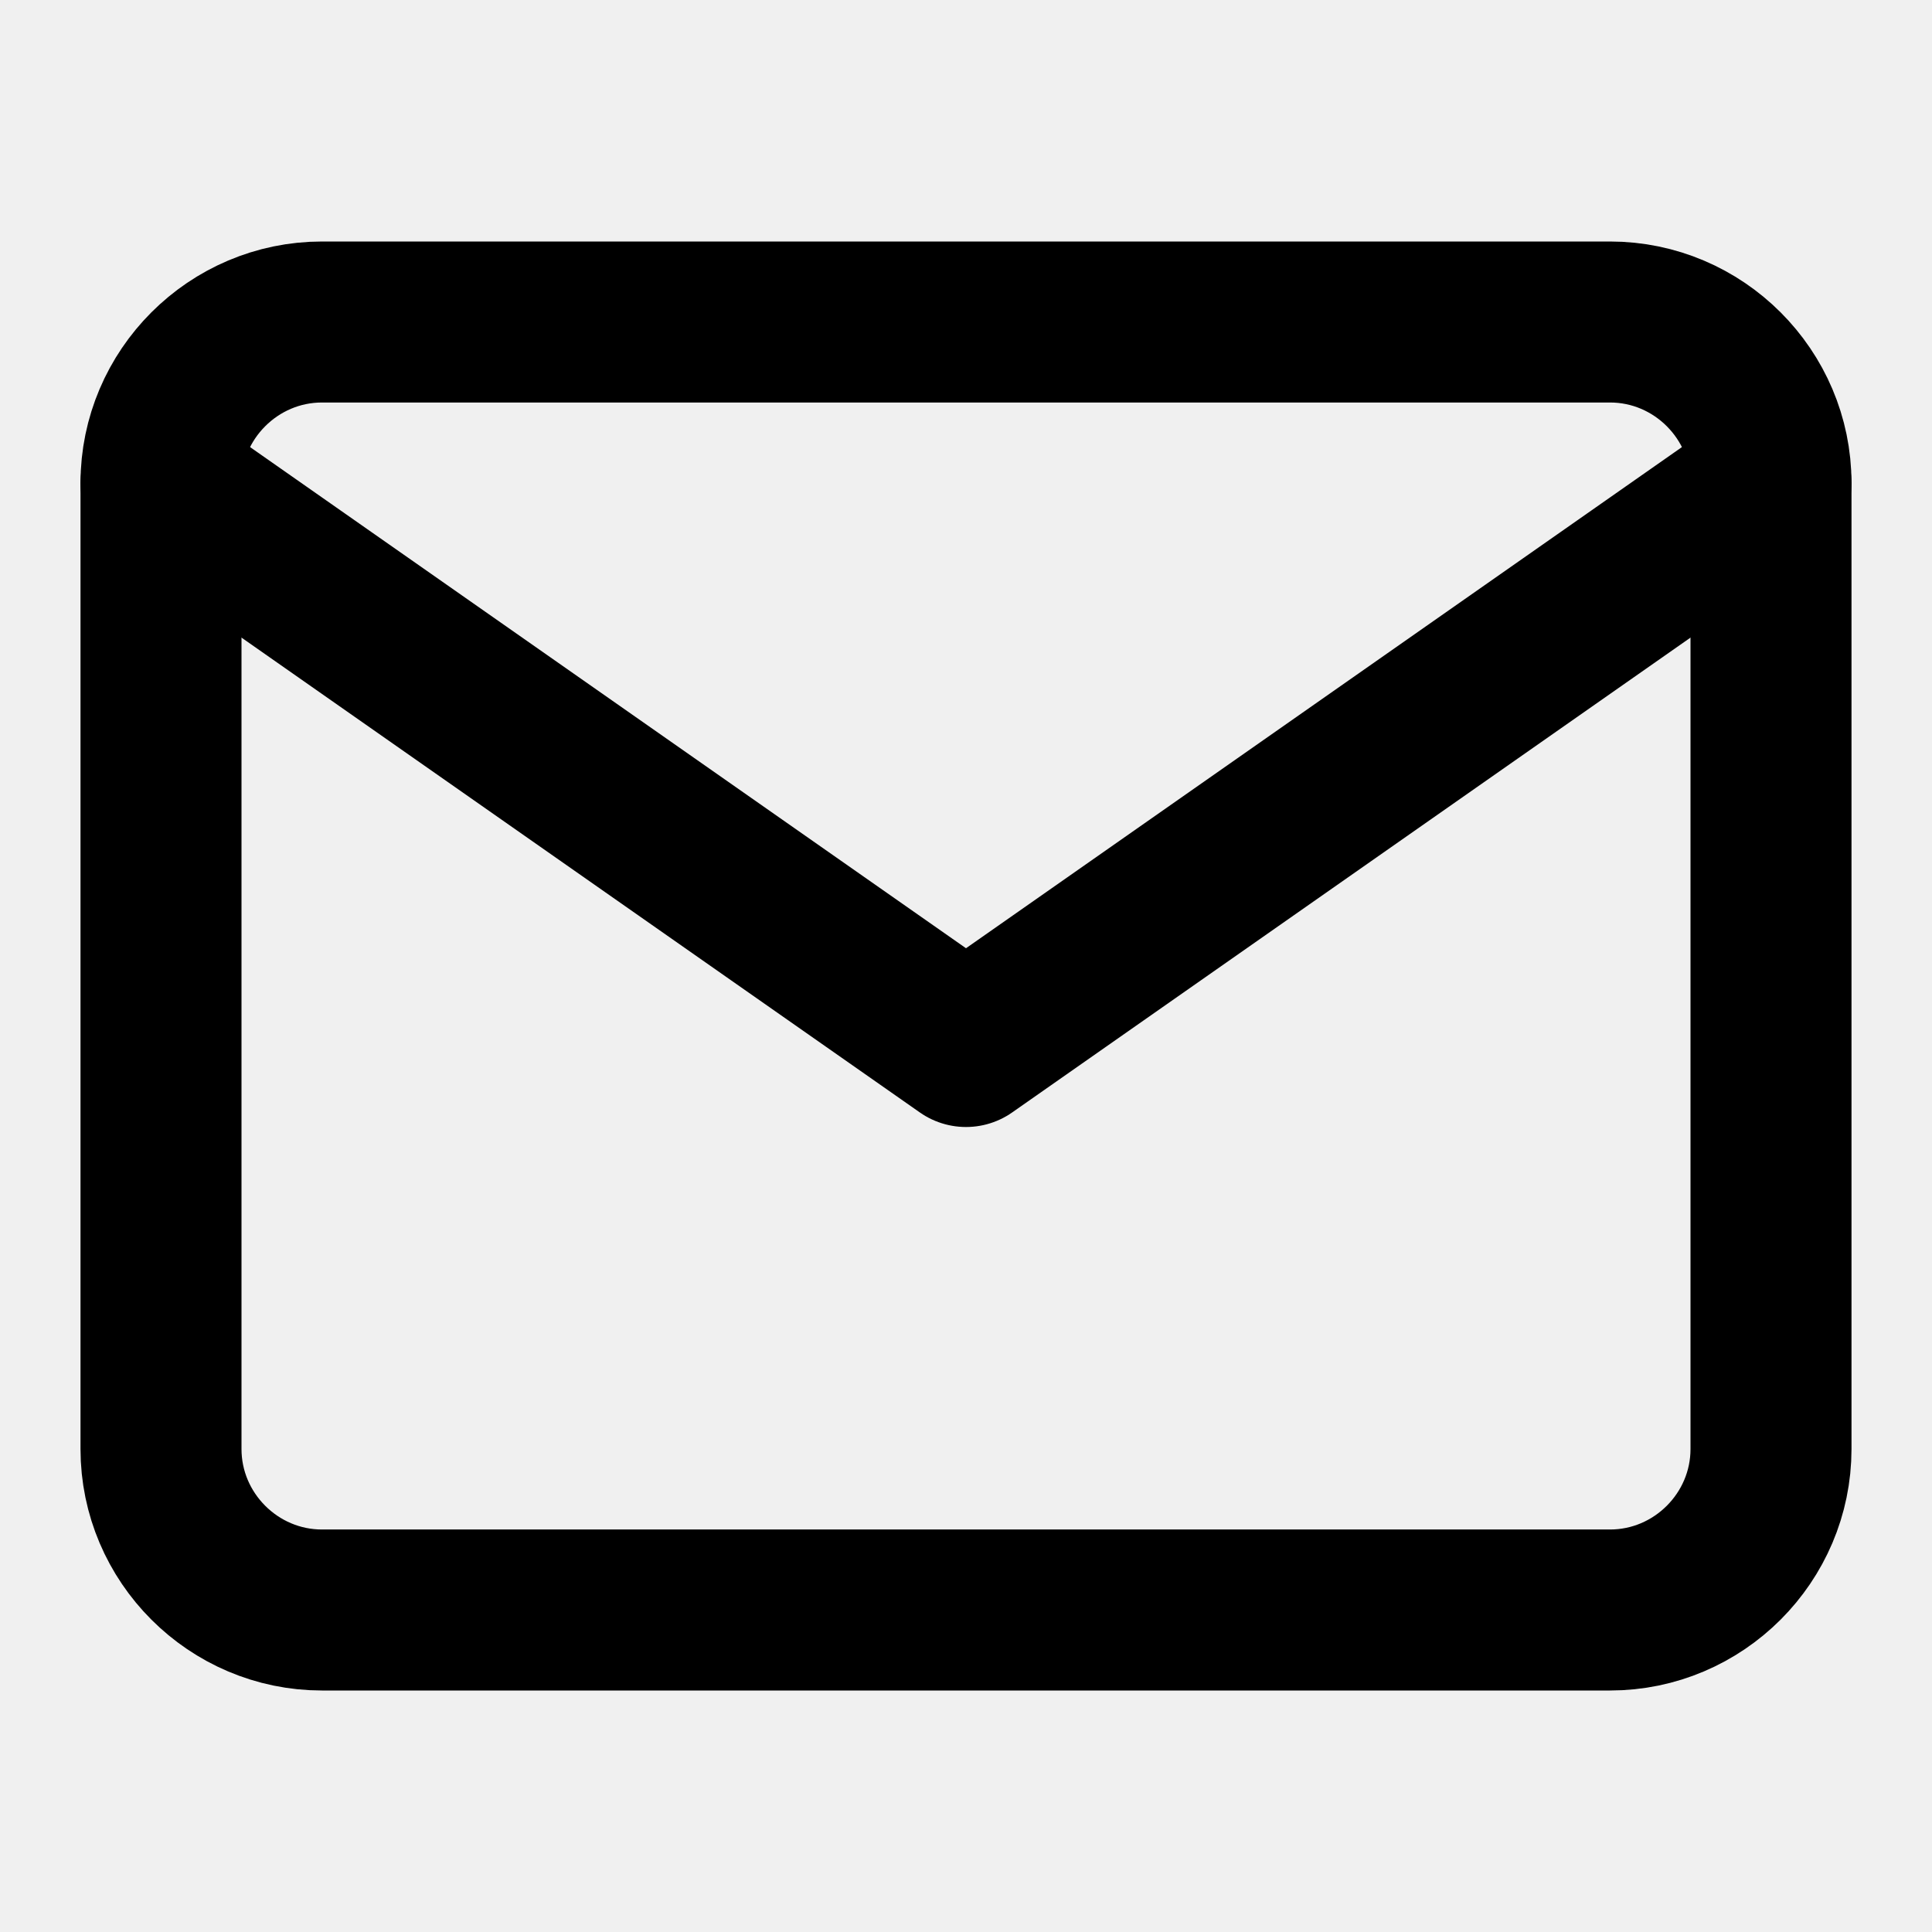
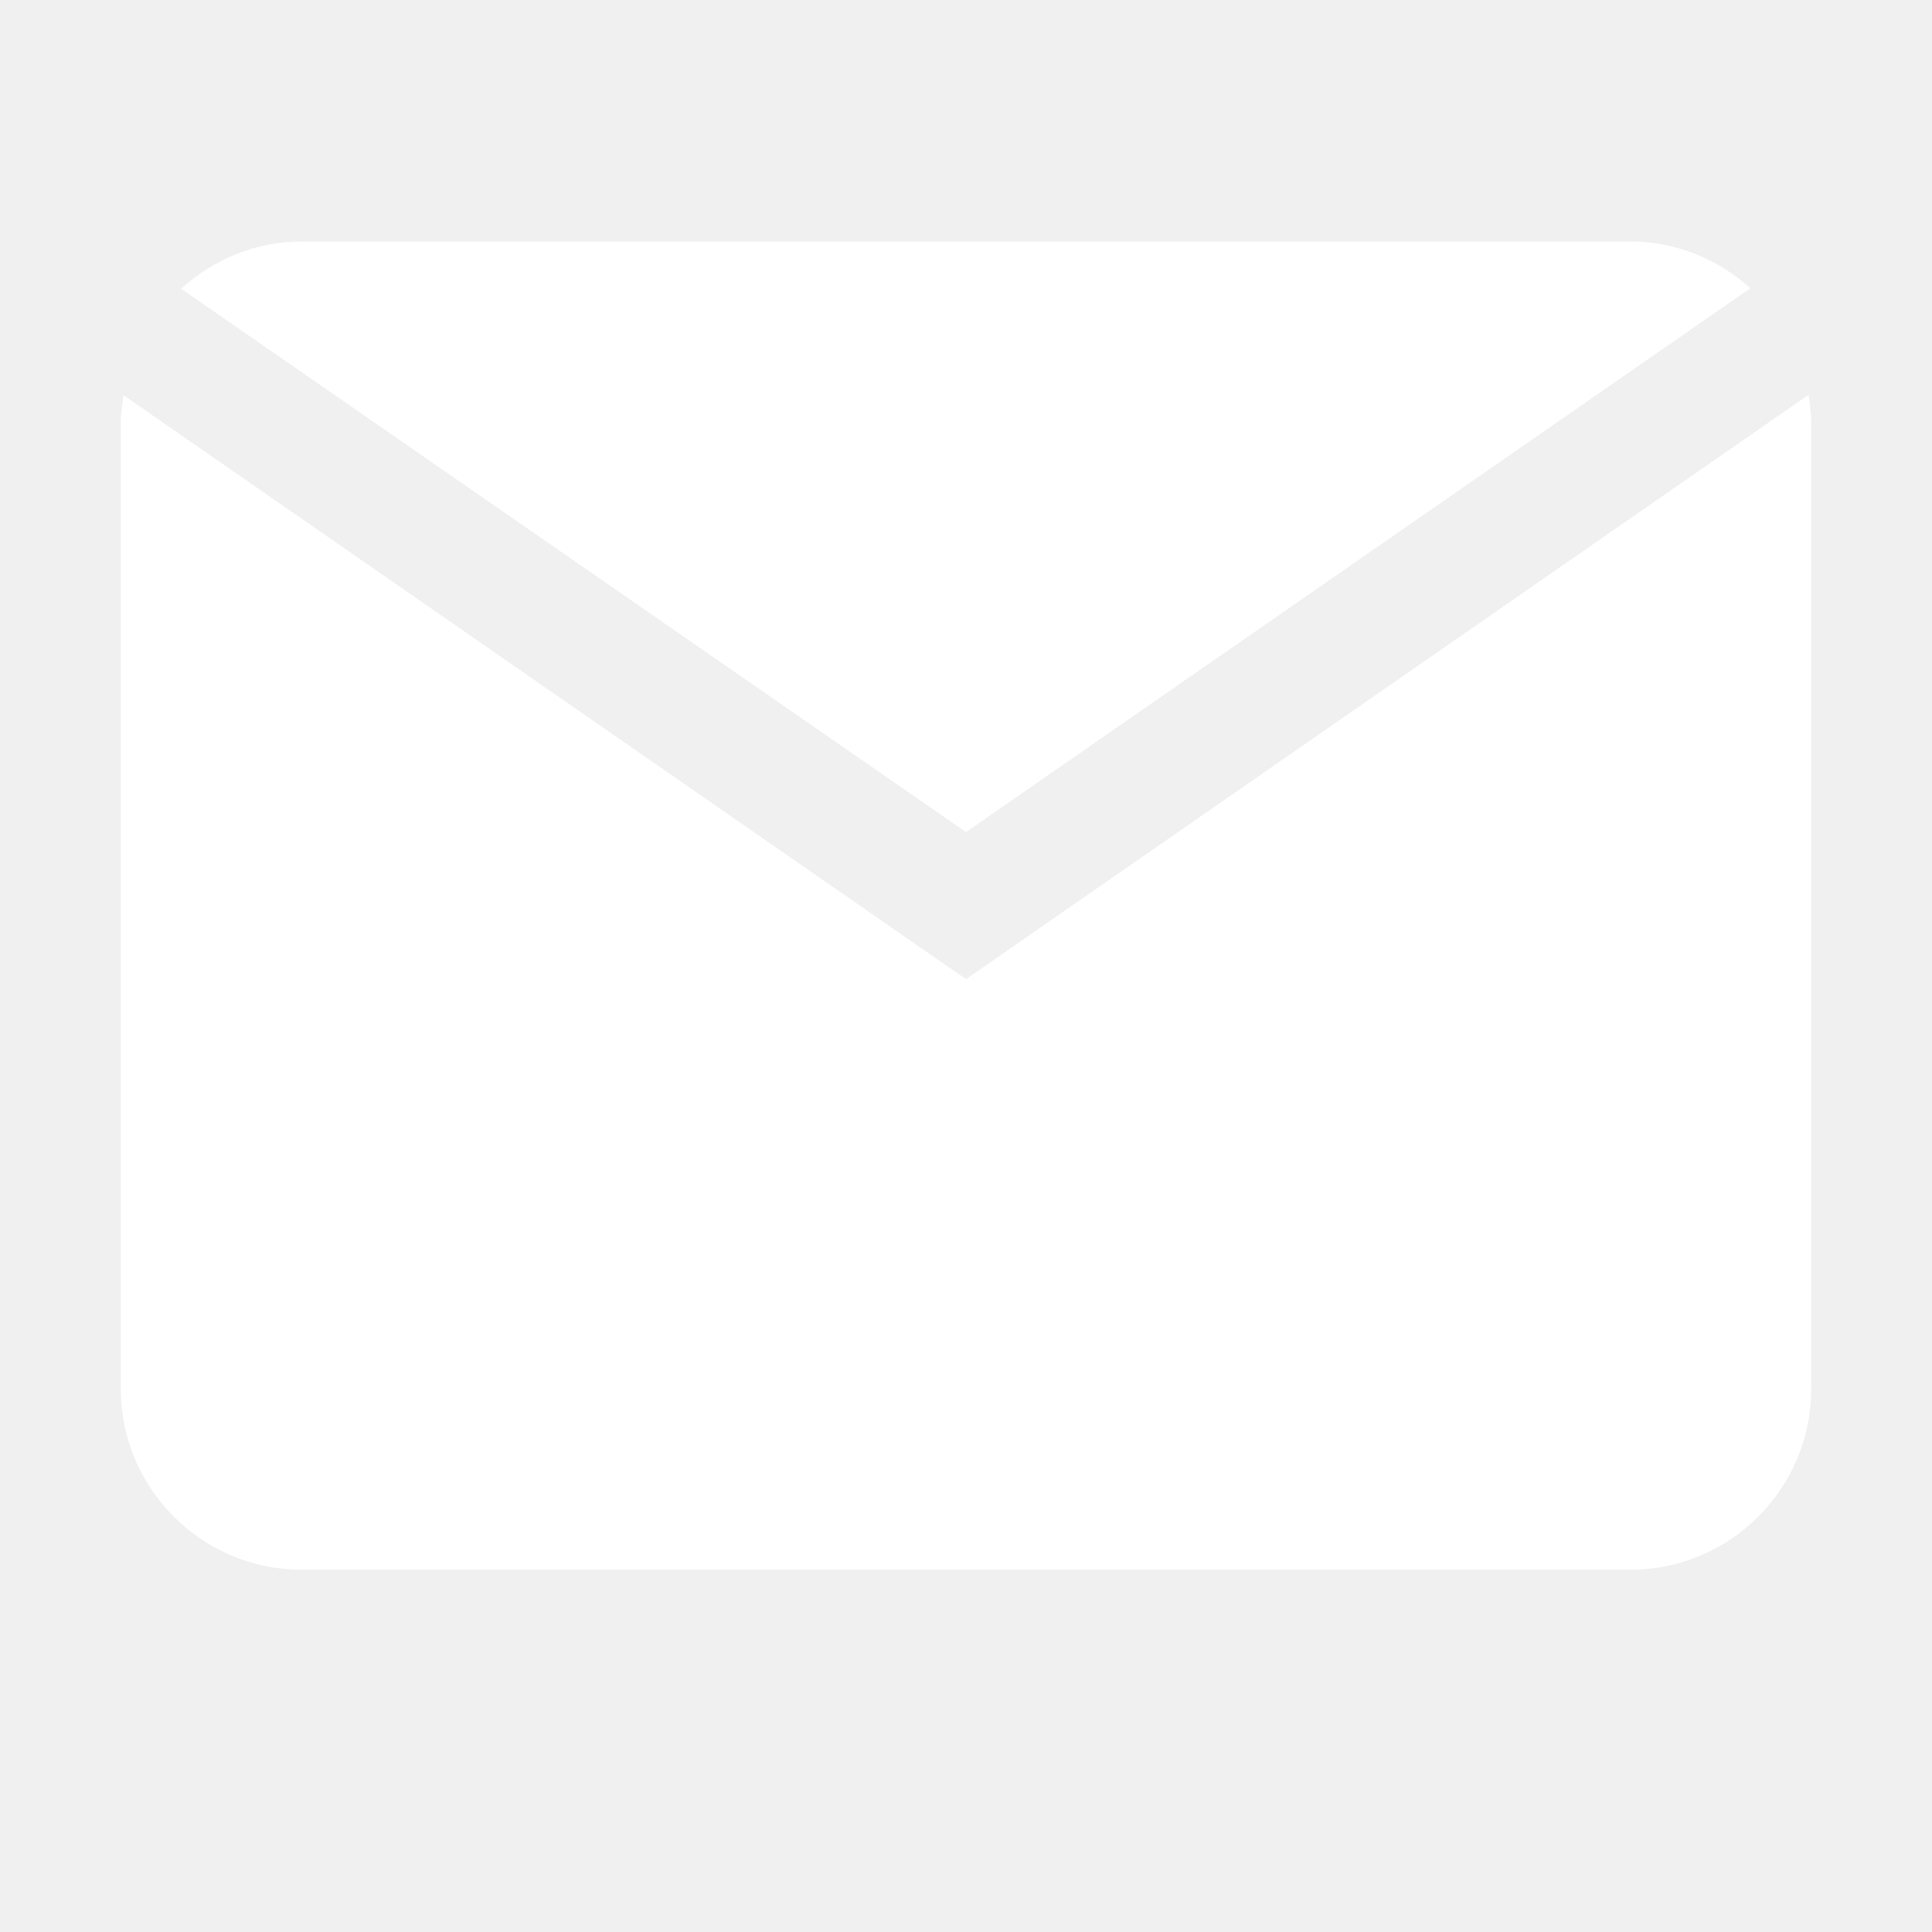
- <svg xmlns="http://www.w3.org/2000/svg" width="24" height="24" viewBox="0 0 24 24" fill="none" stroke="currentColor" stroke-width="2" stroke-linecap="round" stroke-linejoin="round" class="feather feather-mail">
-   <path d="M4 4h16c1.1 0 2 .9 2 2v12c0 1.1-.9 2-2 2H4c-1.1 0-2-.9-2-2V6c0-1.1.9-2 2-2z" />
-   <polyline points="22,6 12,13 2,6" />
+ <svg xmlns="http://www.w3.org/2000/svg" viewBox="0 0 16 16" version="1.1" fill="#ffffff" width="16px" height="16px">
+   <g id="surface1" fill="#ffffff">
+     <path style=" " d="M 2.5 2 C 2.113 2 1.77 2.148 1.5 2.391 L 8 6.891 L 14.496 2.387 C 14.23 2.148 13.883 2 13.5 2 Z M 14.977 3.27 L 8 8.109 L 1.023 3.273 C 1.012 3.348 1 3.422 1 3.5 L 1 11.5 C 1 12.328 1.672 13 2.5 13 L 13.5 13 C 14.328 13 15 12.328 15 11.5 L 15 3.5 C 15 3.422 14.988 3.344 14.977 3.27 Z " fill="#ffffff" />
+   </g>
</svg>
